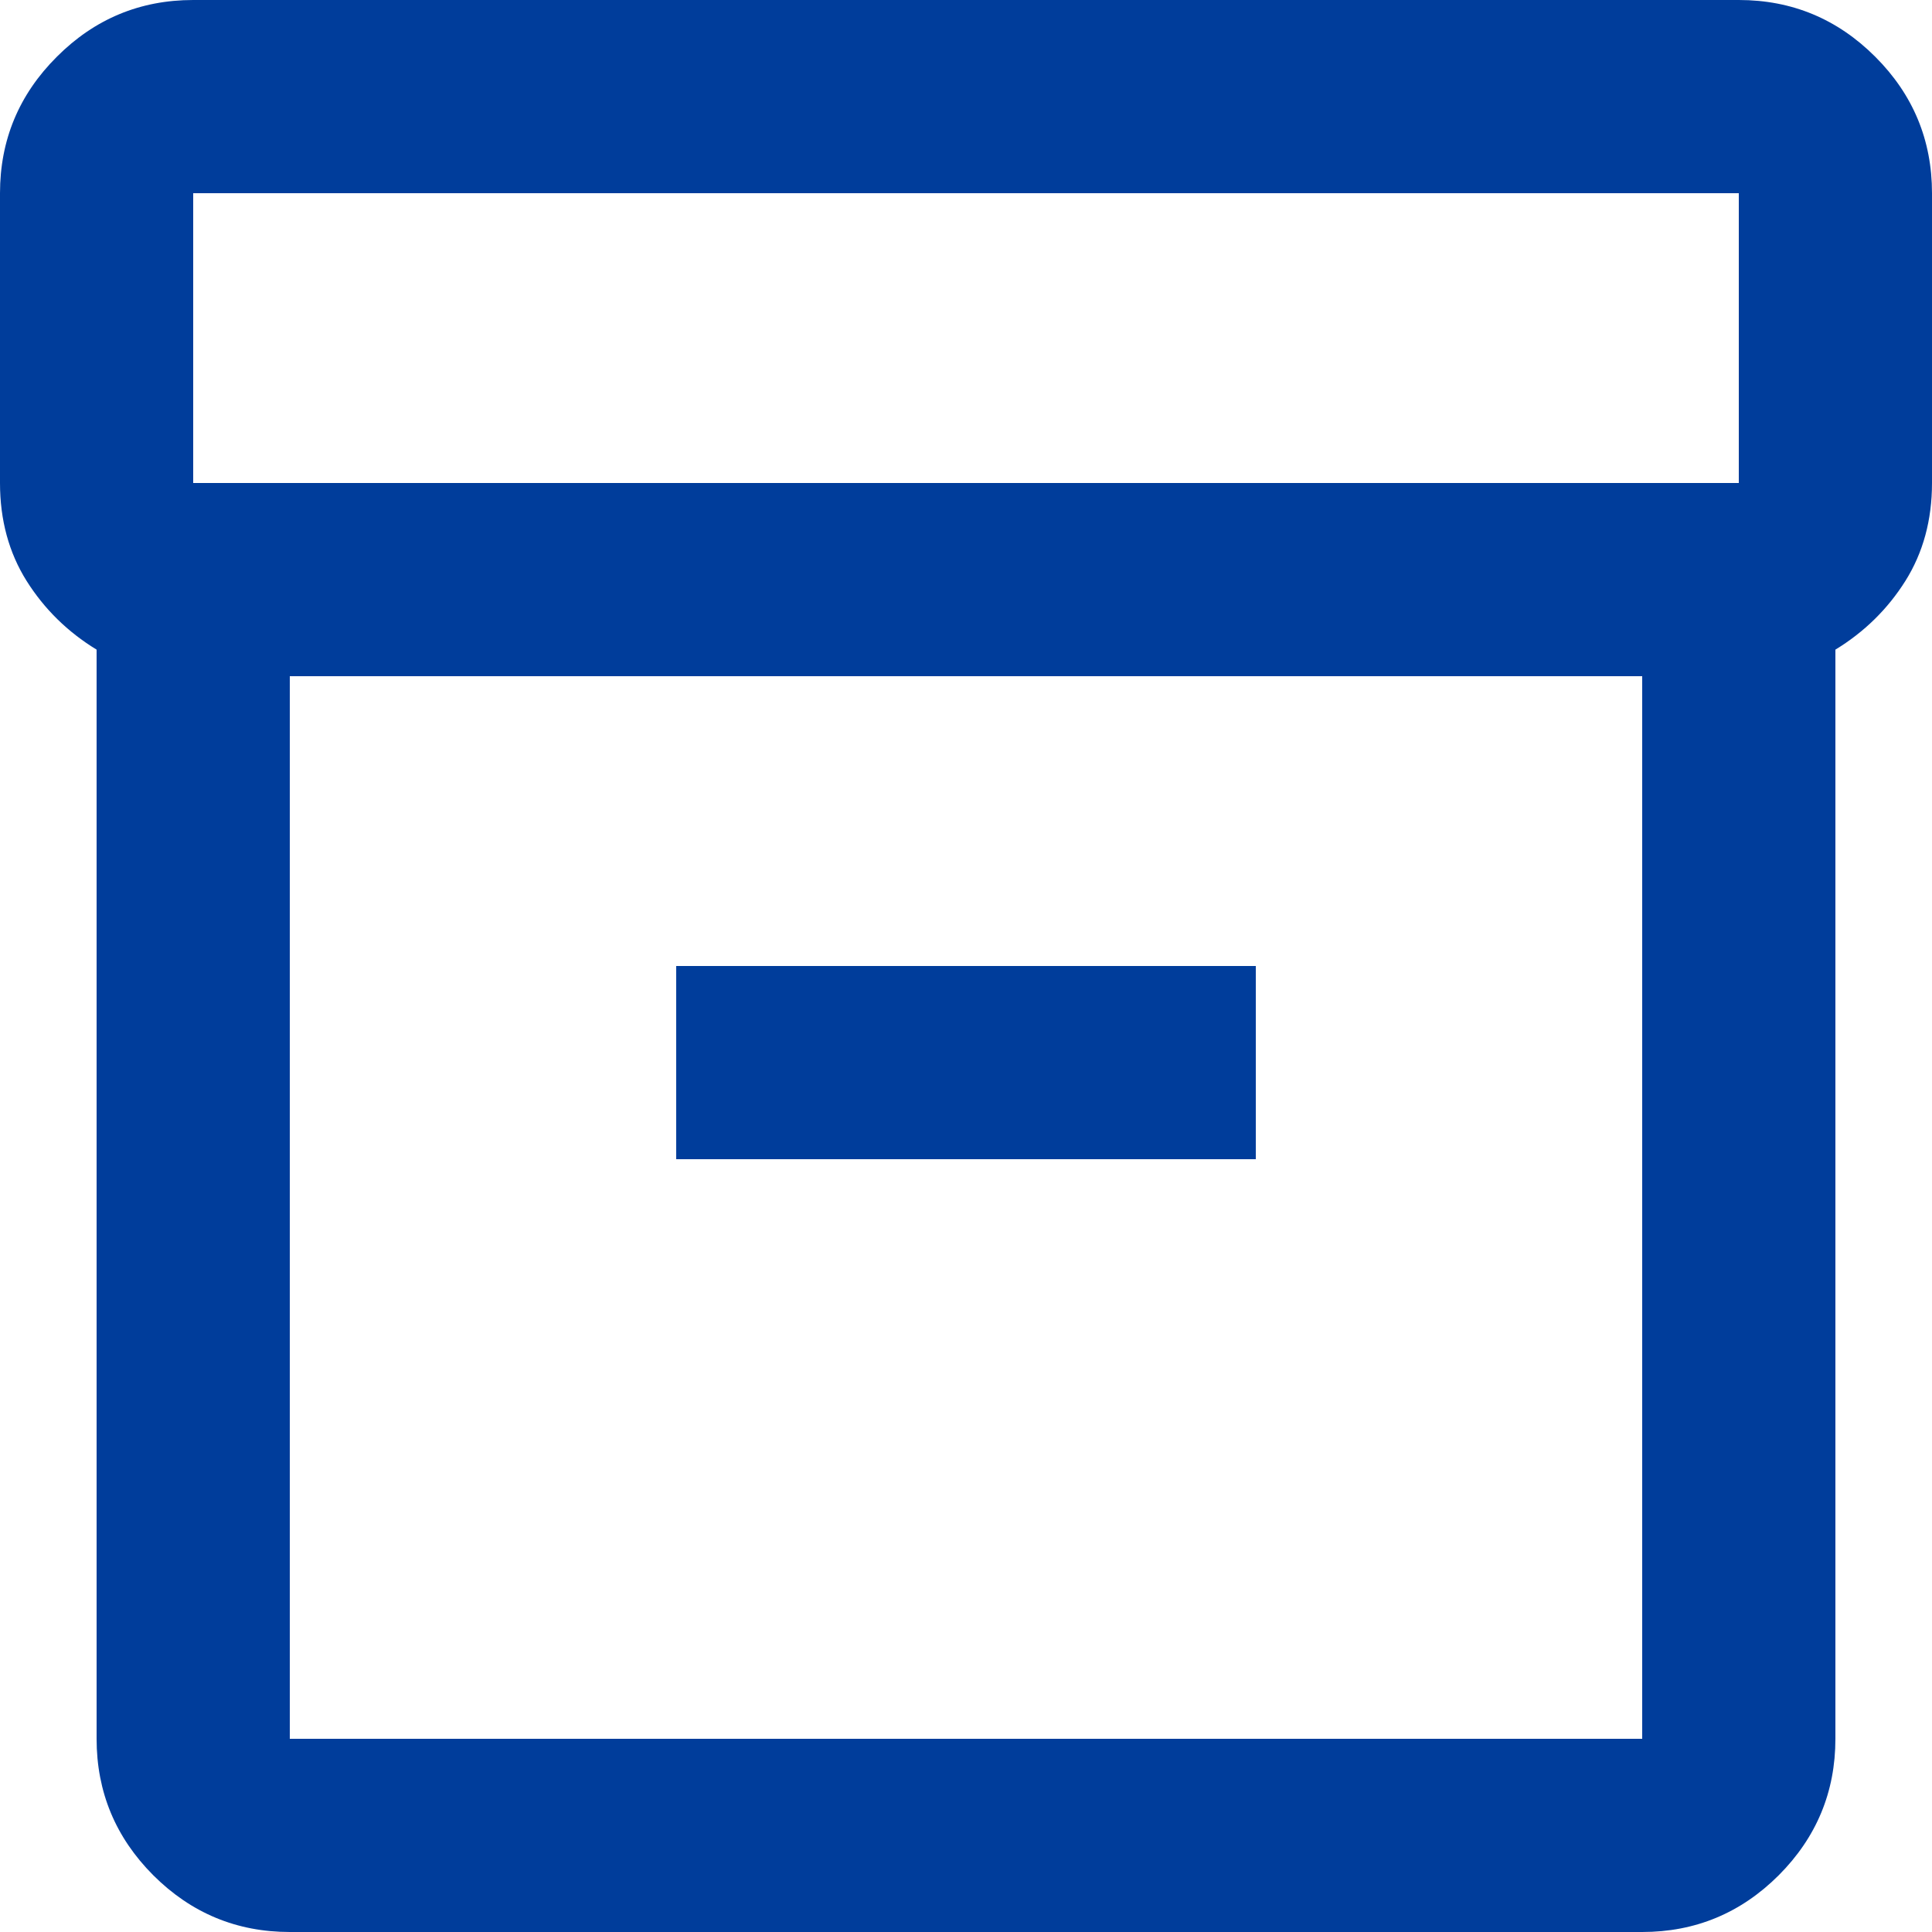
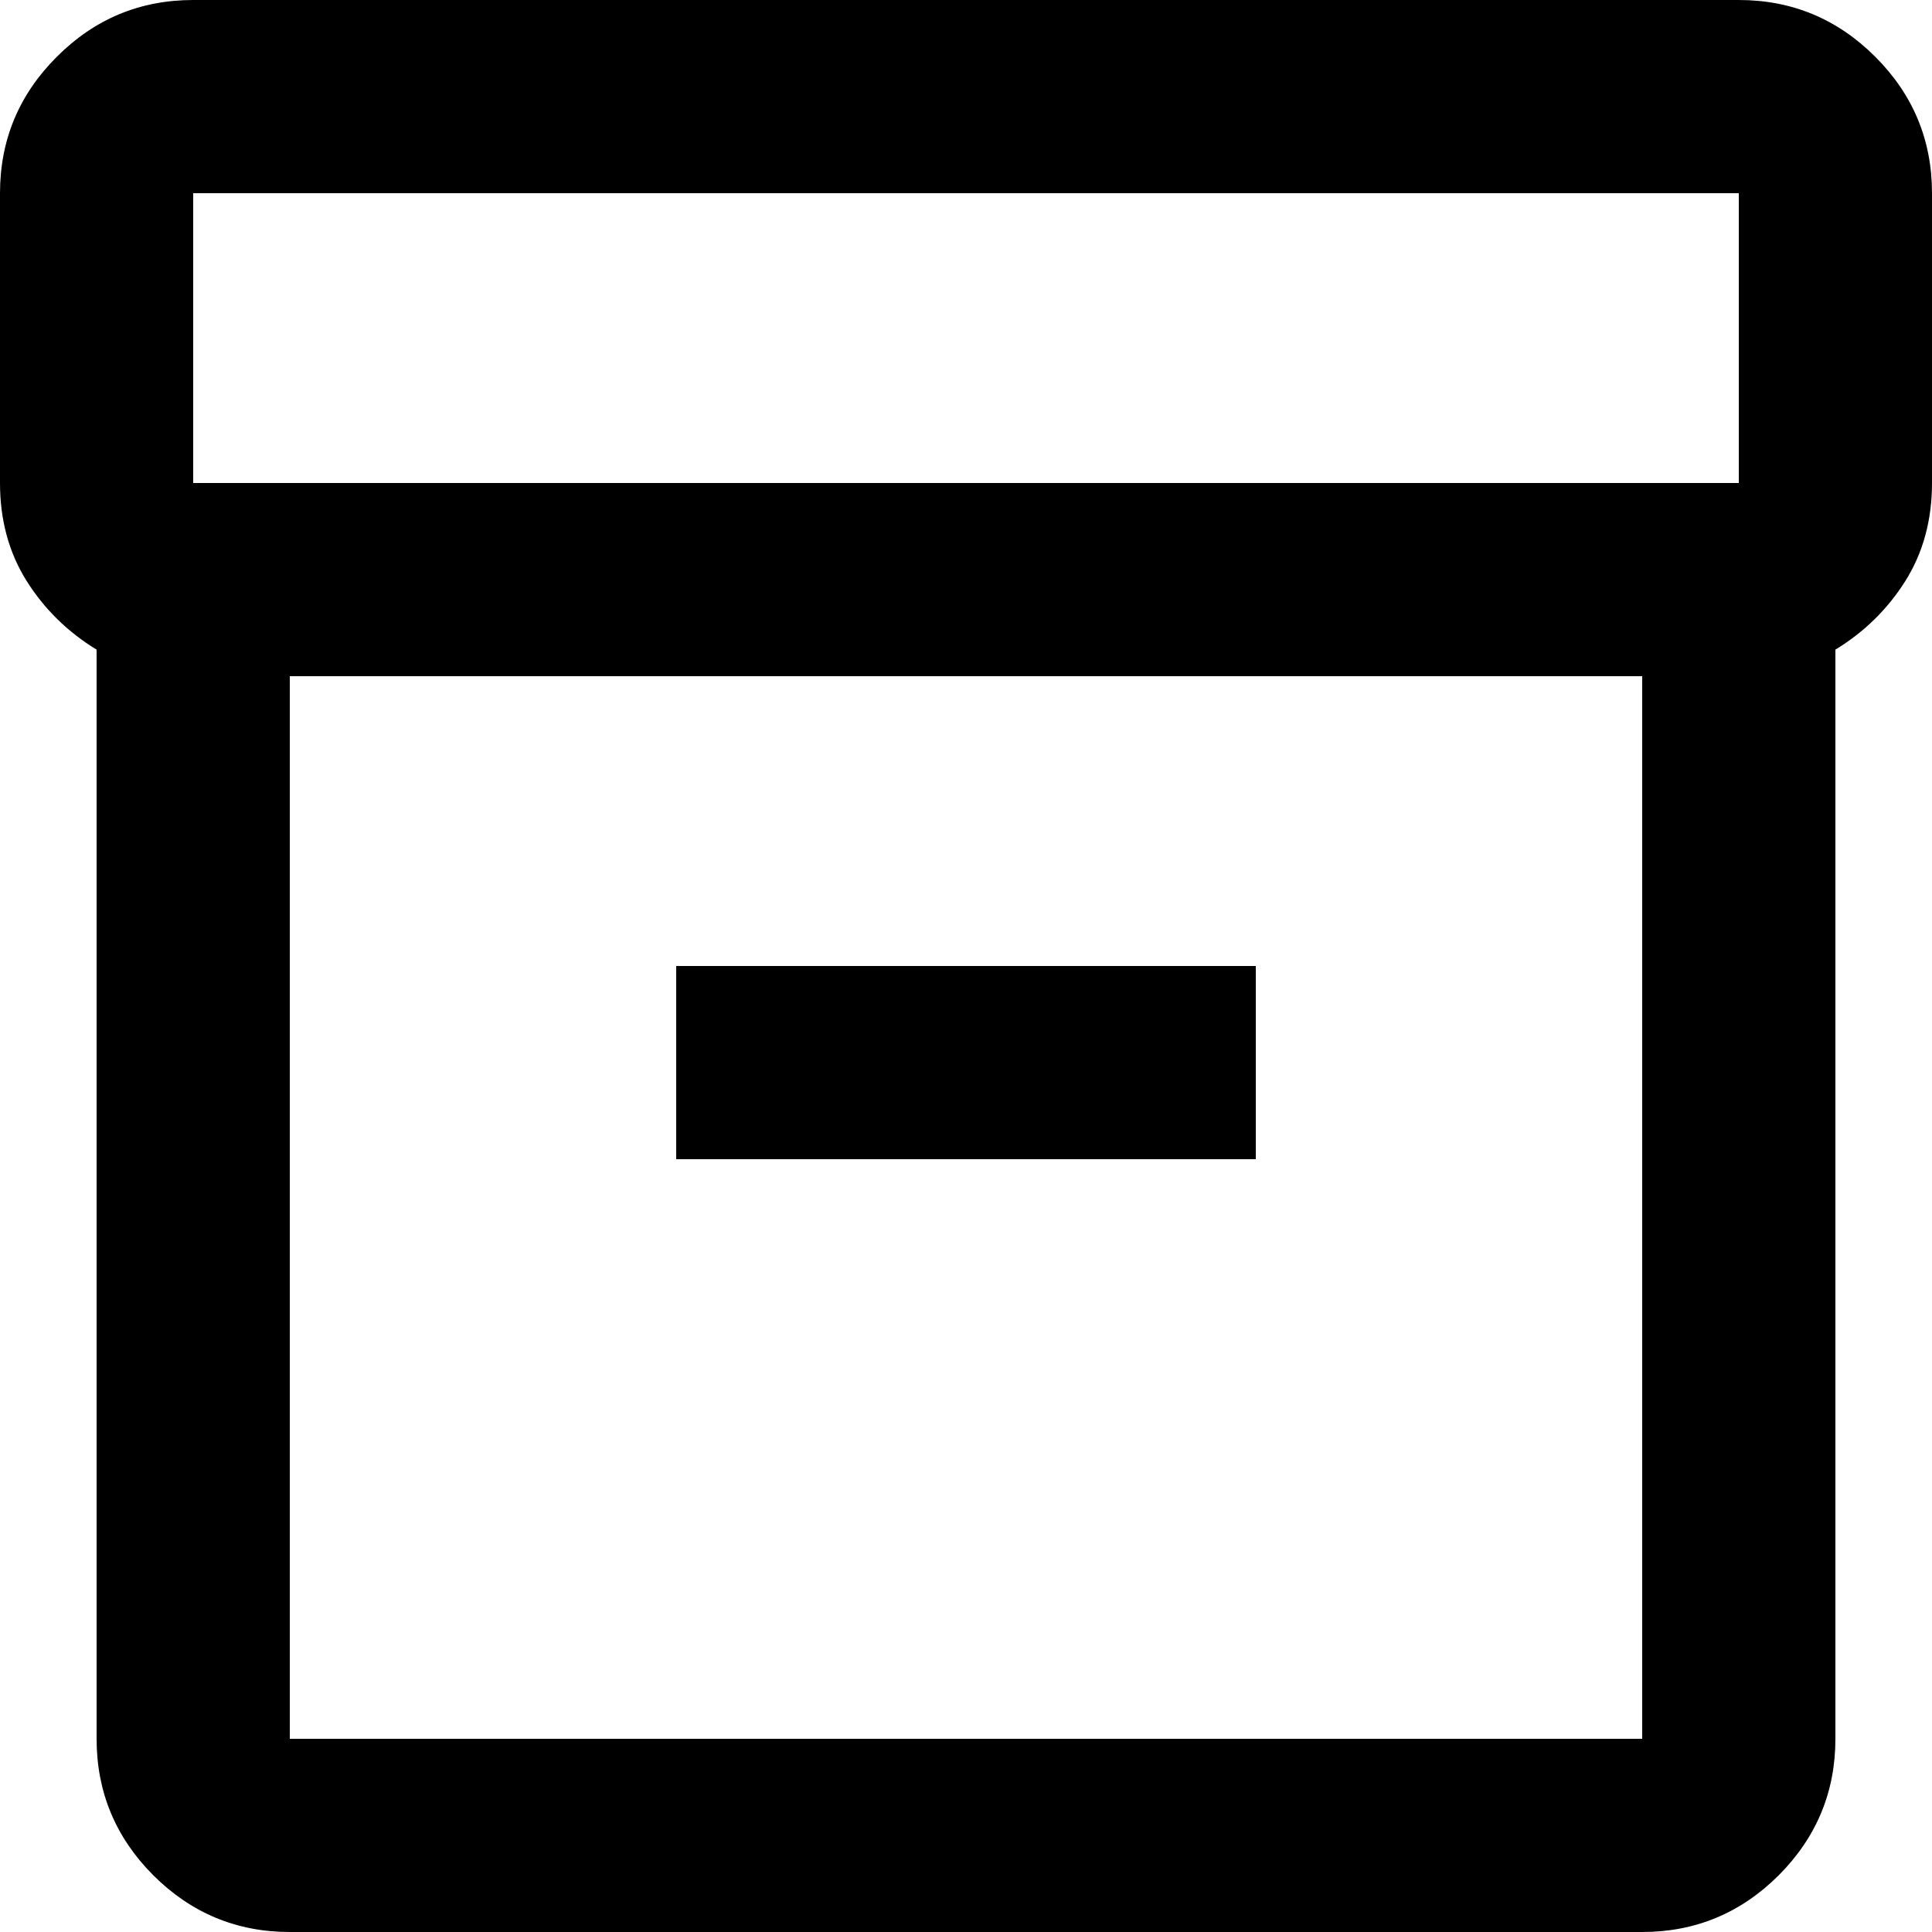
<svg xmlns="http://www.w3.org/2000/svg" width="20" height="20" viewBox="0 0 20 20" fill="none">
-   <path d="M3 20C2.45 20 1.979 19.804 1.587 19.413C1.196 19.021 1 18.55 1 18V6.725C0.7 6.542 0.458 6.304 0.275 6.013C0.092 5.721 0 5.383 0 5V2C0 1.45 0.196 0.979 0.588 0.588C0.979 0.196 1.45 0 2 0H18C18.55 0 19.021 0.196 19.413 0.588C19.804 0.979 20 1.45 20 2V5C20 5.383 19.908 5.721 19.725 6.013C19.542 6.304 19.3 6.542 19 6.725V18C19 18.55 18.804 19.021 18.413 19.413C18.021 19.804 17.55 20 17 20H3ZM3 7V18H17V7H3ZM2 5H18V2H2V5ZM7 12H13V10H7V12Z" fill="#003D9B" />
+   <path d="M3 20C2.45 20 1.979 19.804 1.587 19.413C1.196 19.021 1 18.55 1 18V6.725C0.7 6.542 0.458 6.304 0.275 6.013C0.092 5.721 0 5.383 0 5V2C0 1.45 0.196 0.979 0.588 0.588C0.979 0.196 1.45 0 2 0H18C18.55 0 19.021 0.196 19.413 0.588C19.804 0.979 20 1.45 20 2V5C20 5.383 19.908 5.721 19.725 6.013C19.542 6.304 19.3 6.542 19 6.725V18C19 18.55 18.804 19.021 18.413 19.413C18.021 19.804 17.55 20 17 20H3ZM3 7V18H17V7H3ZM2 5H18V2H2V5ZM7 12H13V10H7V12Z" fill="currentColor" />
</svg>
